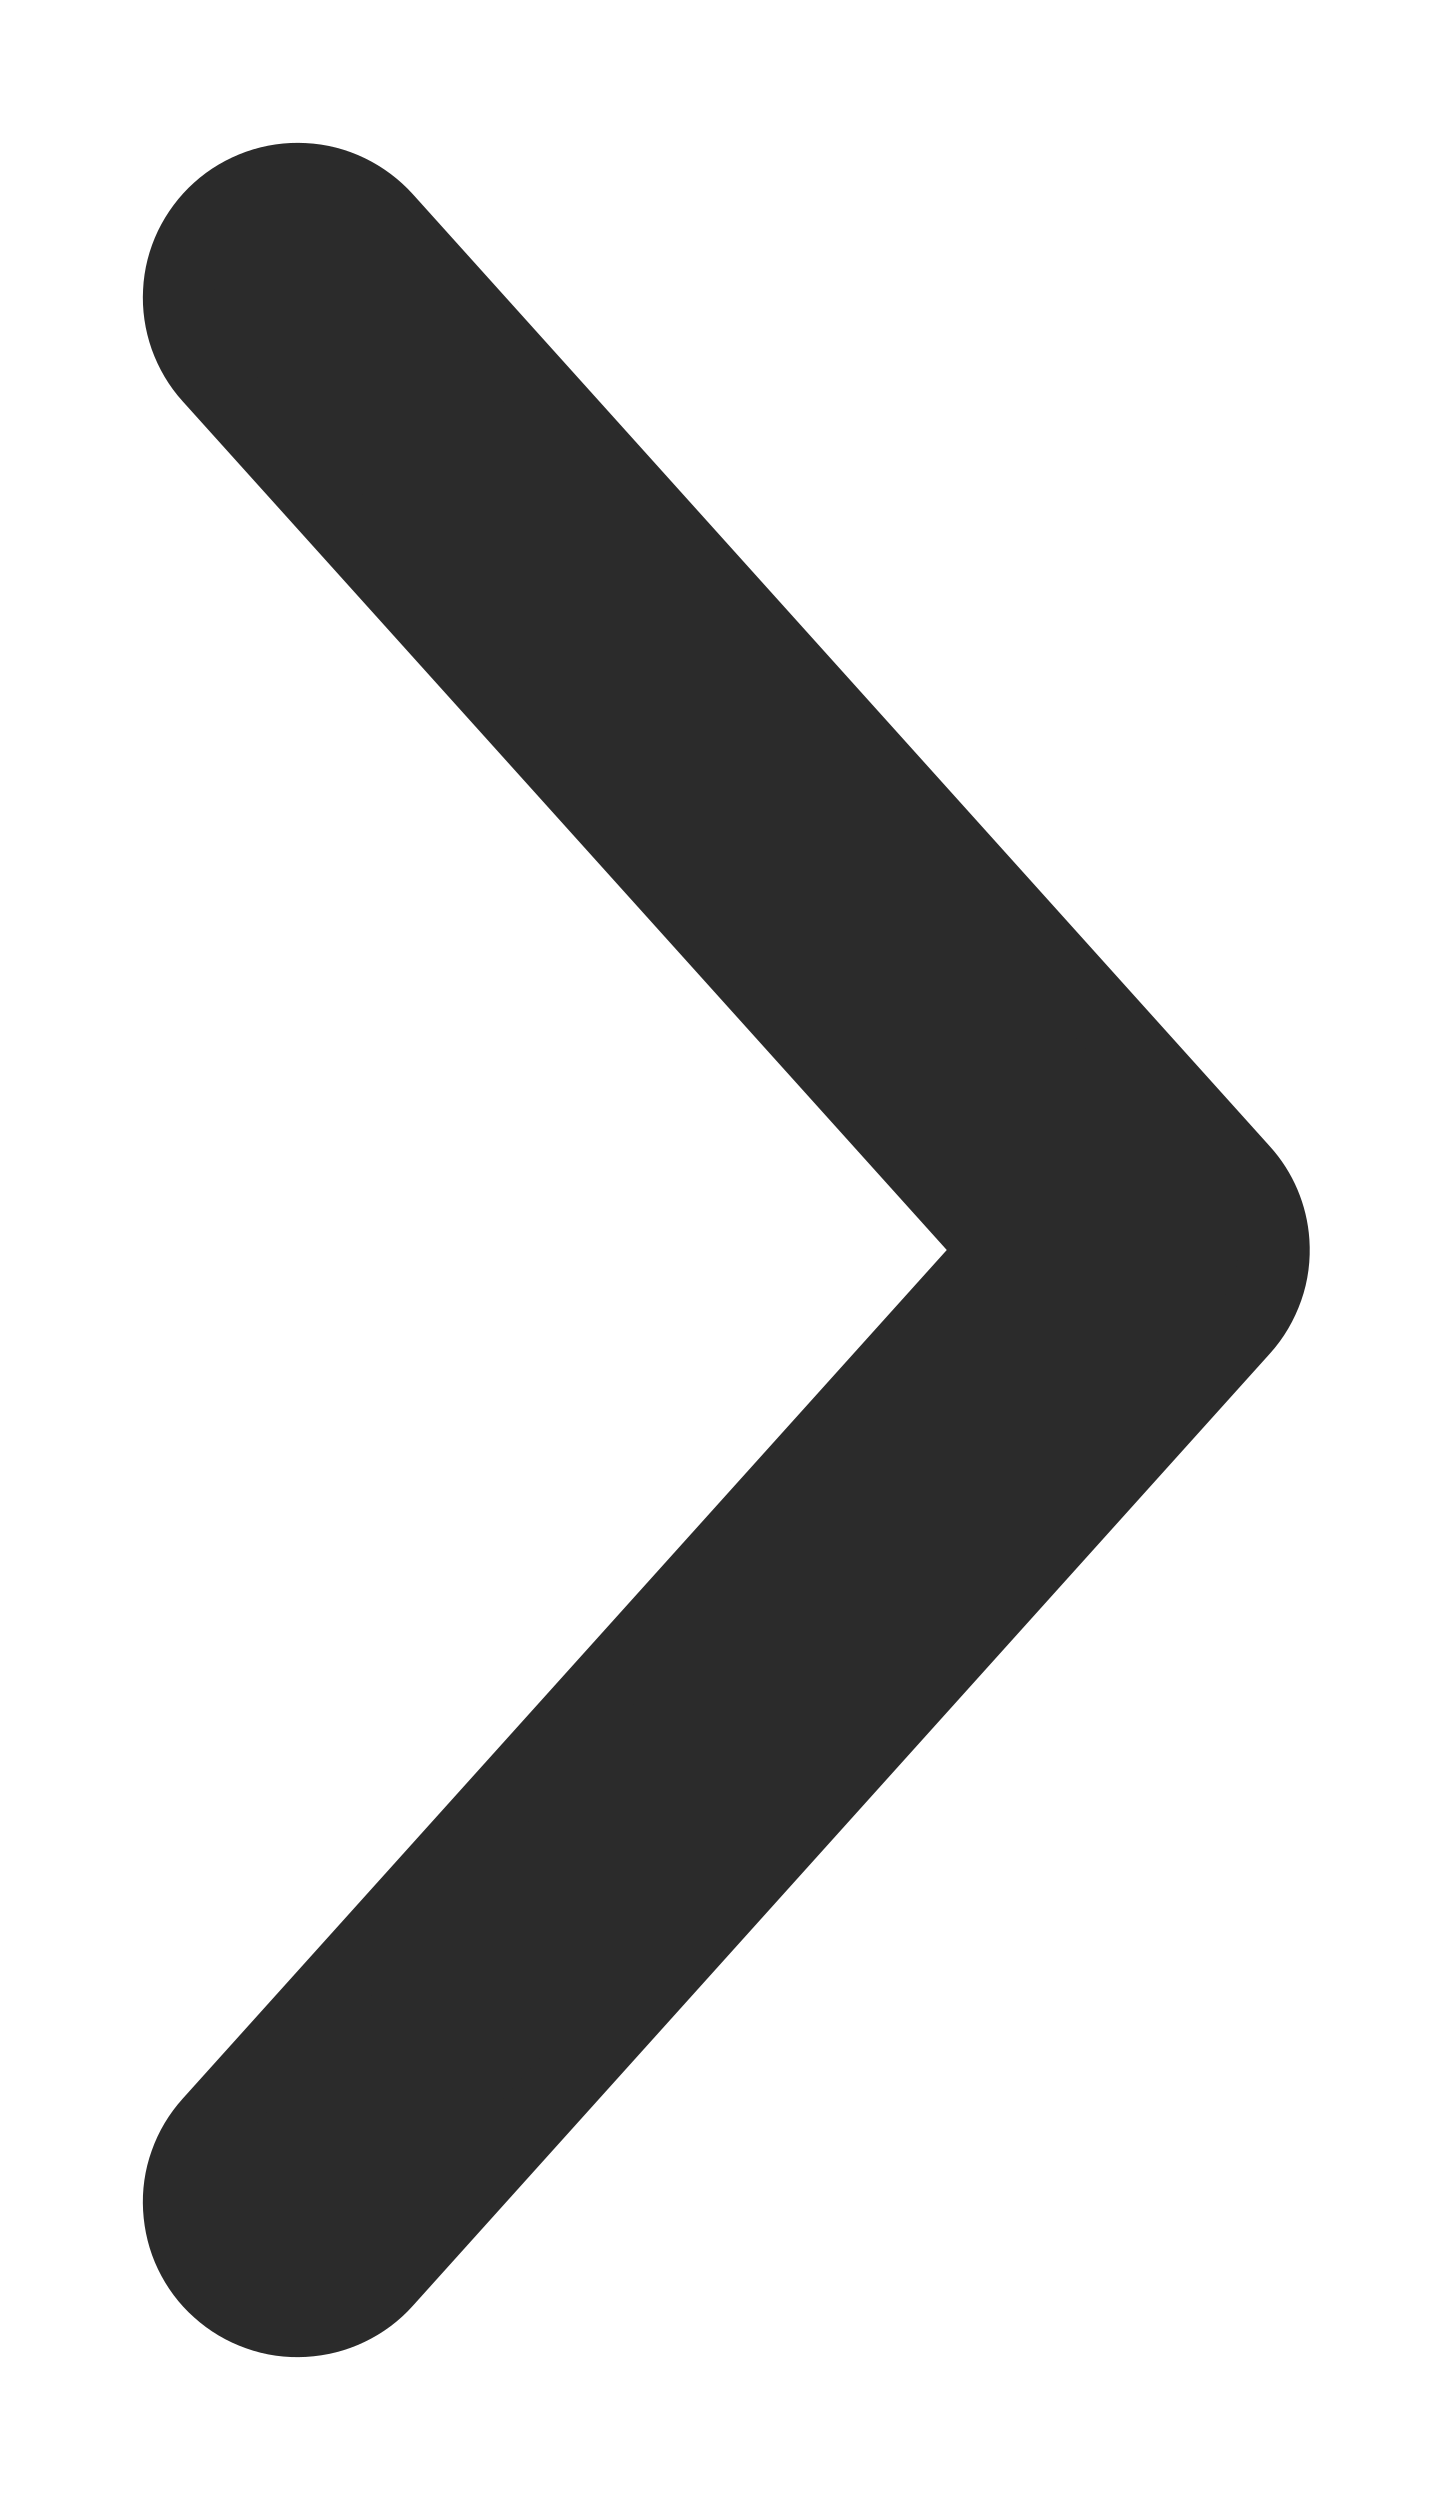
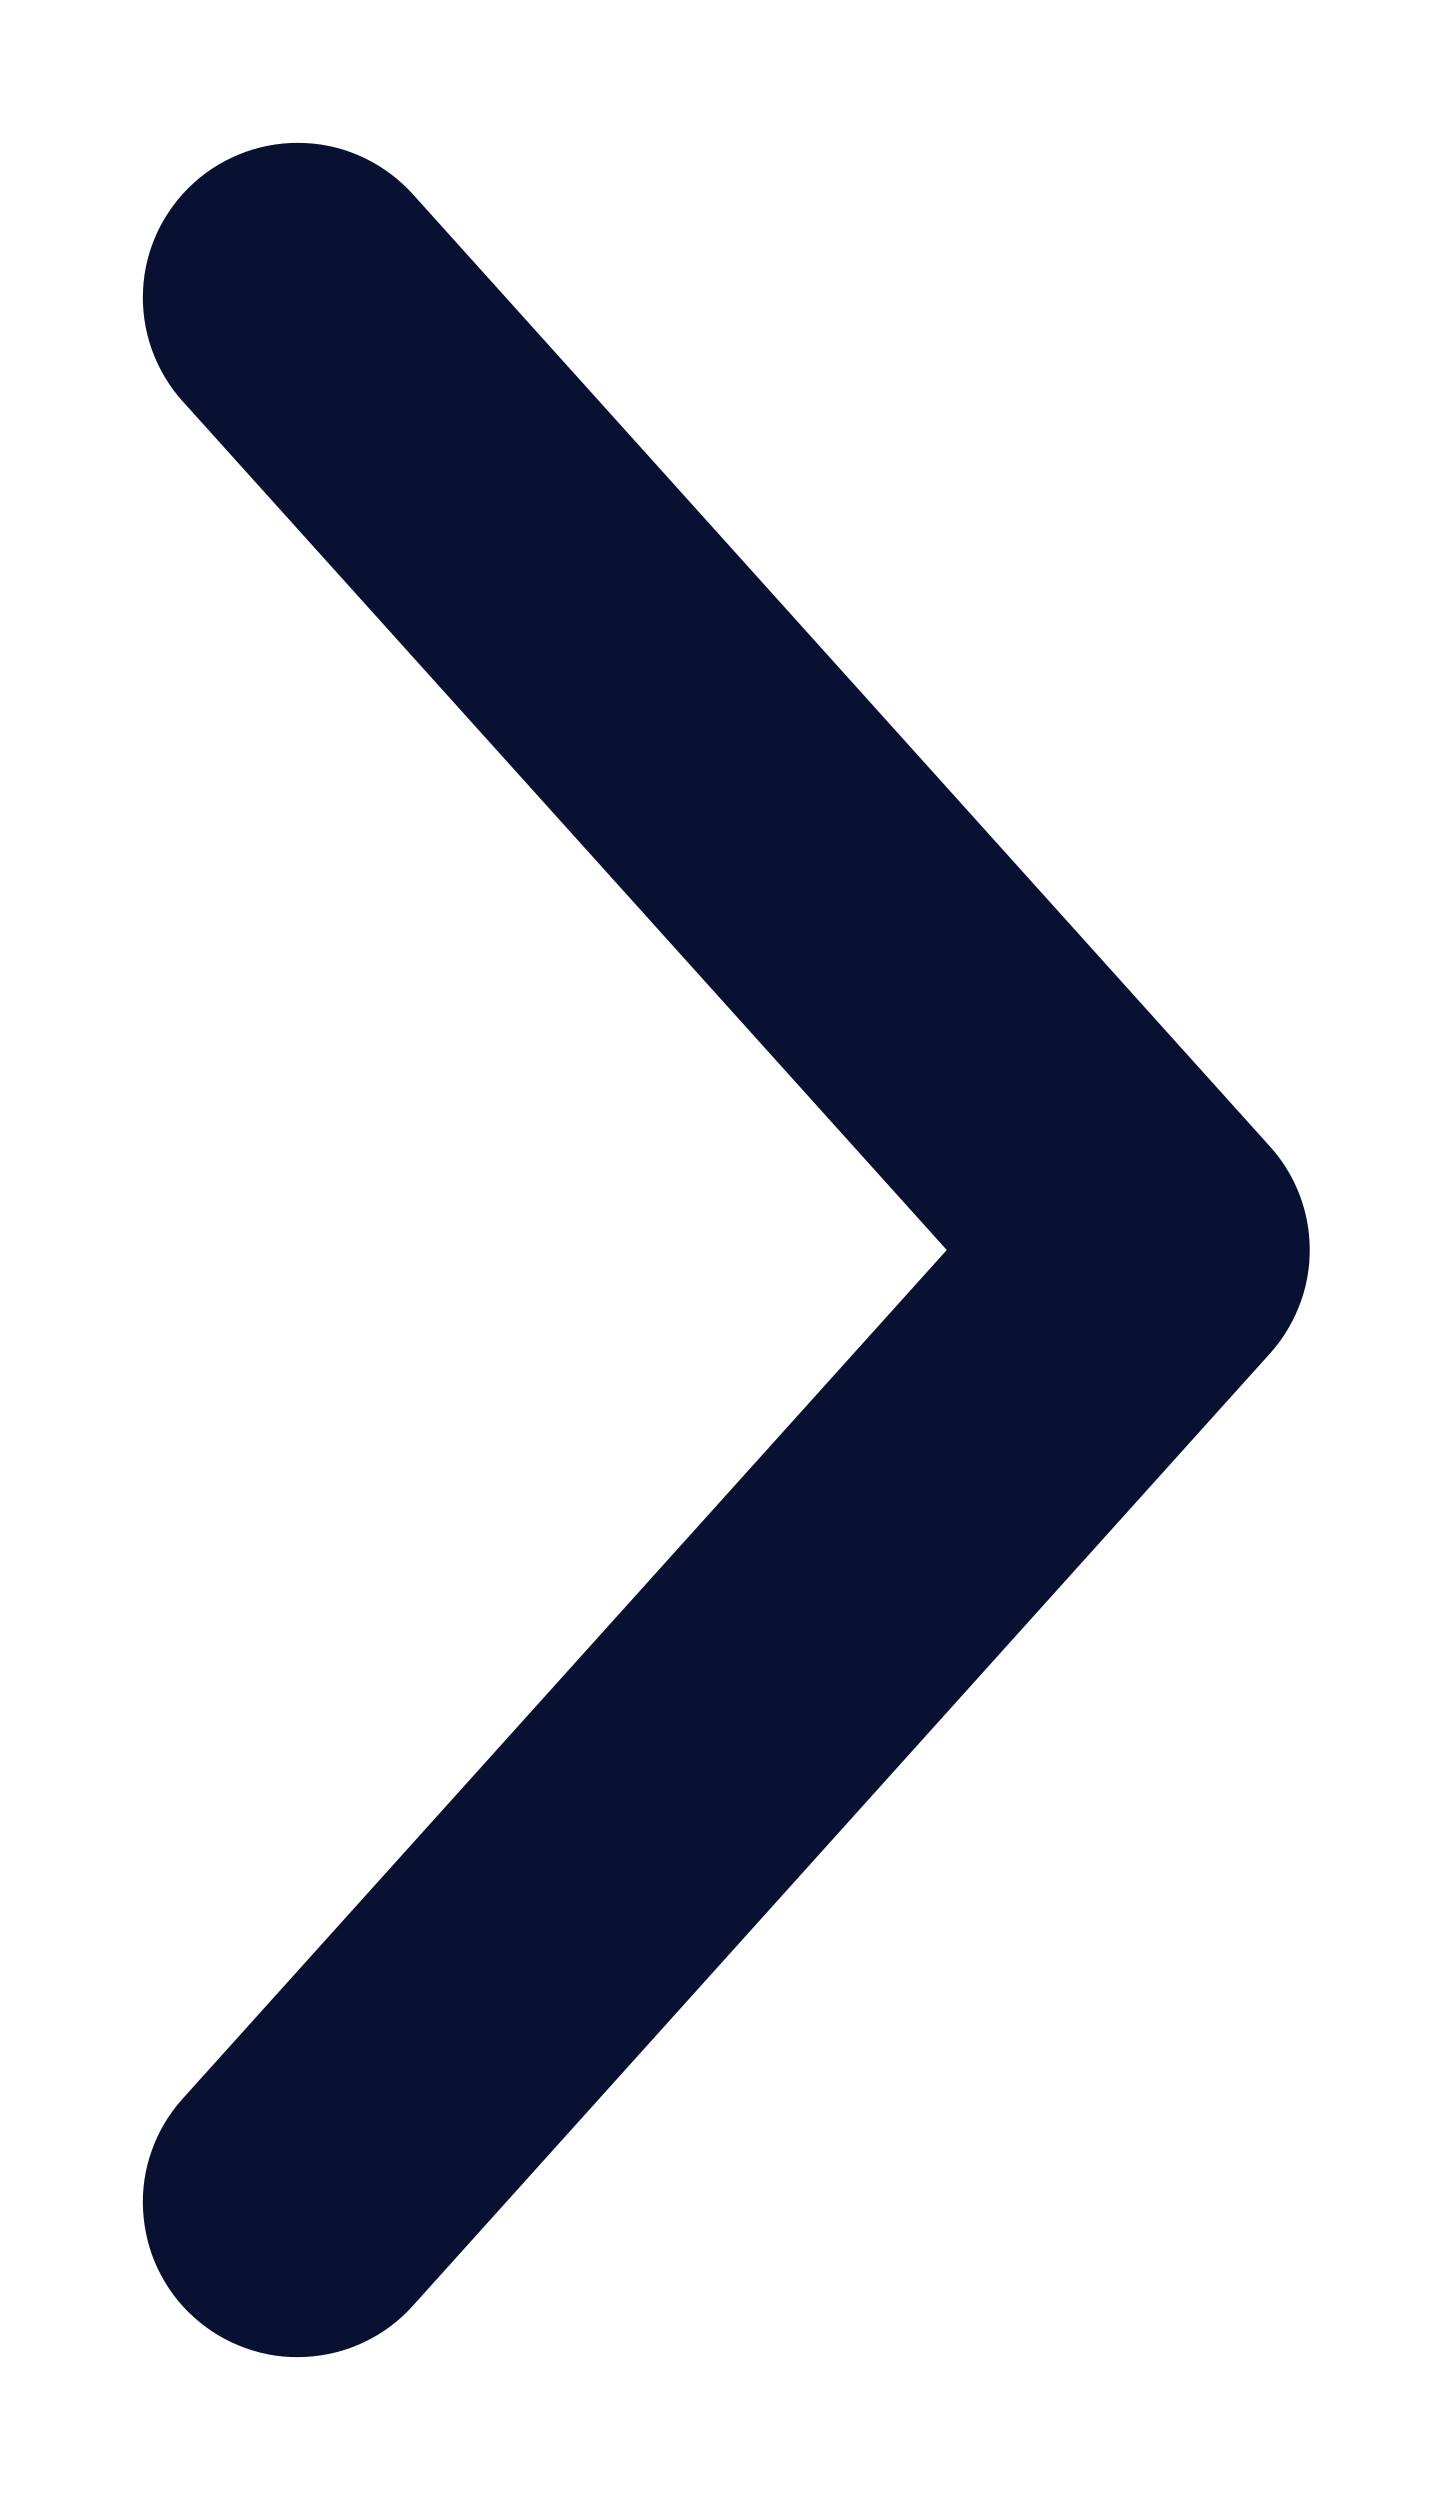
<svg xmlns="http://www.w3.org/2000/svg" width="8" height="14" fill="none" viewBox="0 0 8 14">
-   <path fill="#2B2B2B" stroke="#2B2B2B" stroke-width=".4" d="M7.133 6.954c-.01-.148-.07-.29-.17-.4l-4.8-5.333c-.059-.065-.13-.118-.209-.156-.079-.038-.164-.06-.252-.064-.087-.005-.175.008-.257.037-.083.03-.159.074-.224.133-.065.058-.118.13-.156.208-.038.08-.06.165-.064.252-.005.088.008.175.037.258.03.083.074.159.133.224L5.571 7l-4.4 4.887c-.059.066-.104.141-.133.224-.03.083-.042.17-.037.257.005.088.026.174.064.253.038.079.09.15.156.208.065.059.141.104.224.133.082.03.17.042.257.037.088-.005.173-.026.252-.064.08-.038.15-.09.209-.156l4.8-5.333c.06-.066.105-.144.135-.229.03-.084.041-.174.035-.263v0z" />
+   <path fill="#081132" stroke="#081132" stroke-width=".4" d="M7.133 6.954c-.01-.148-.07-.29-.17-.4l-4.8-5.333c-.059-.065-.13-.118-.209-.156-.079-.038-.164-.06-.252-.064-.087-.005-.175.008-.257.037-.083.03-.159.074-.224.133-.065.058-.118.13-.156.208-.038.08-.06.165-.064.252-.005.088.008.175.037.258.03.083.074.159.133.224L5.571 7l-4.4 4.887c-.059.066-.104.141-.133.224-.03.083-.042.17-.037.257.005.088.026.174.064.253.038.079.09.15.156.208.065.059.141.104.224.133.082.03.17.042.257.037.088-.005.173-.026.252-.064.08-.038.15-.09.209-.156l4.8-5.333c.06-.066.105-.144.135-.229.03-.084.041-.174.035-.263v0z" />
</svg>
